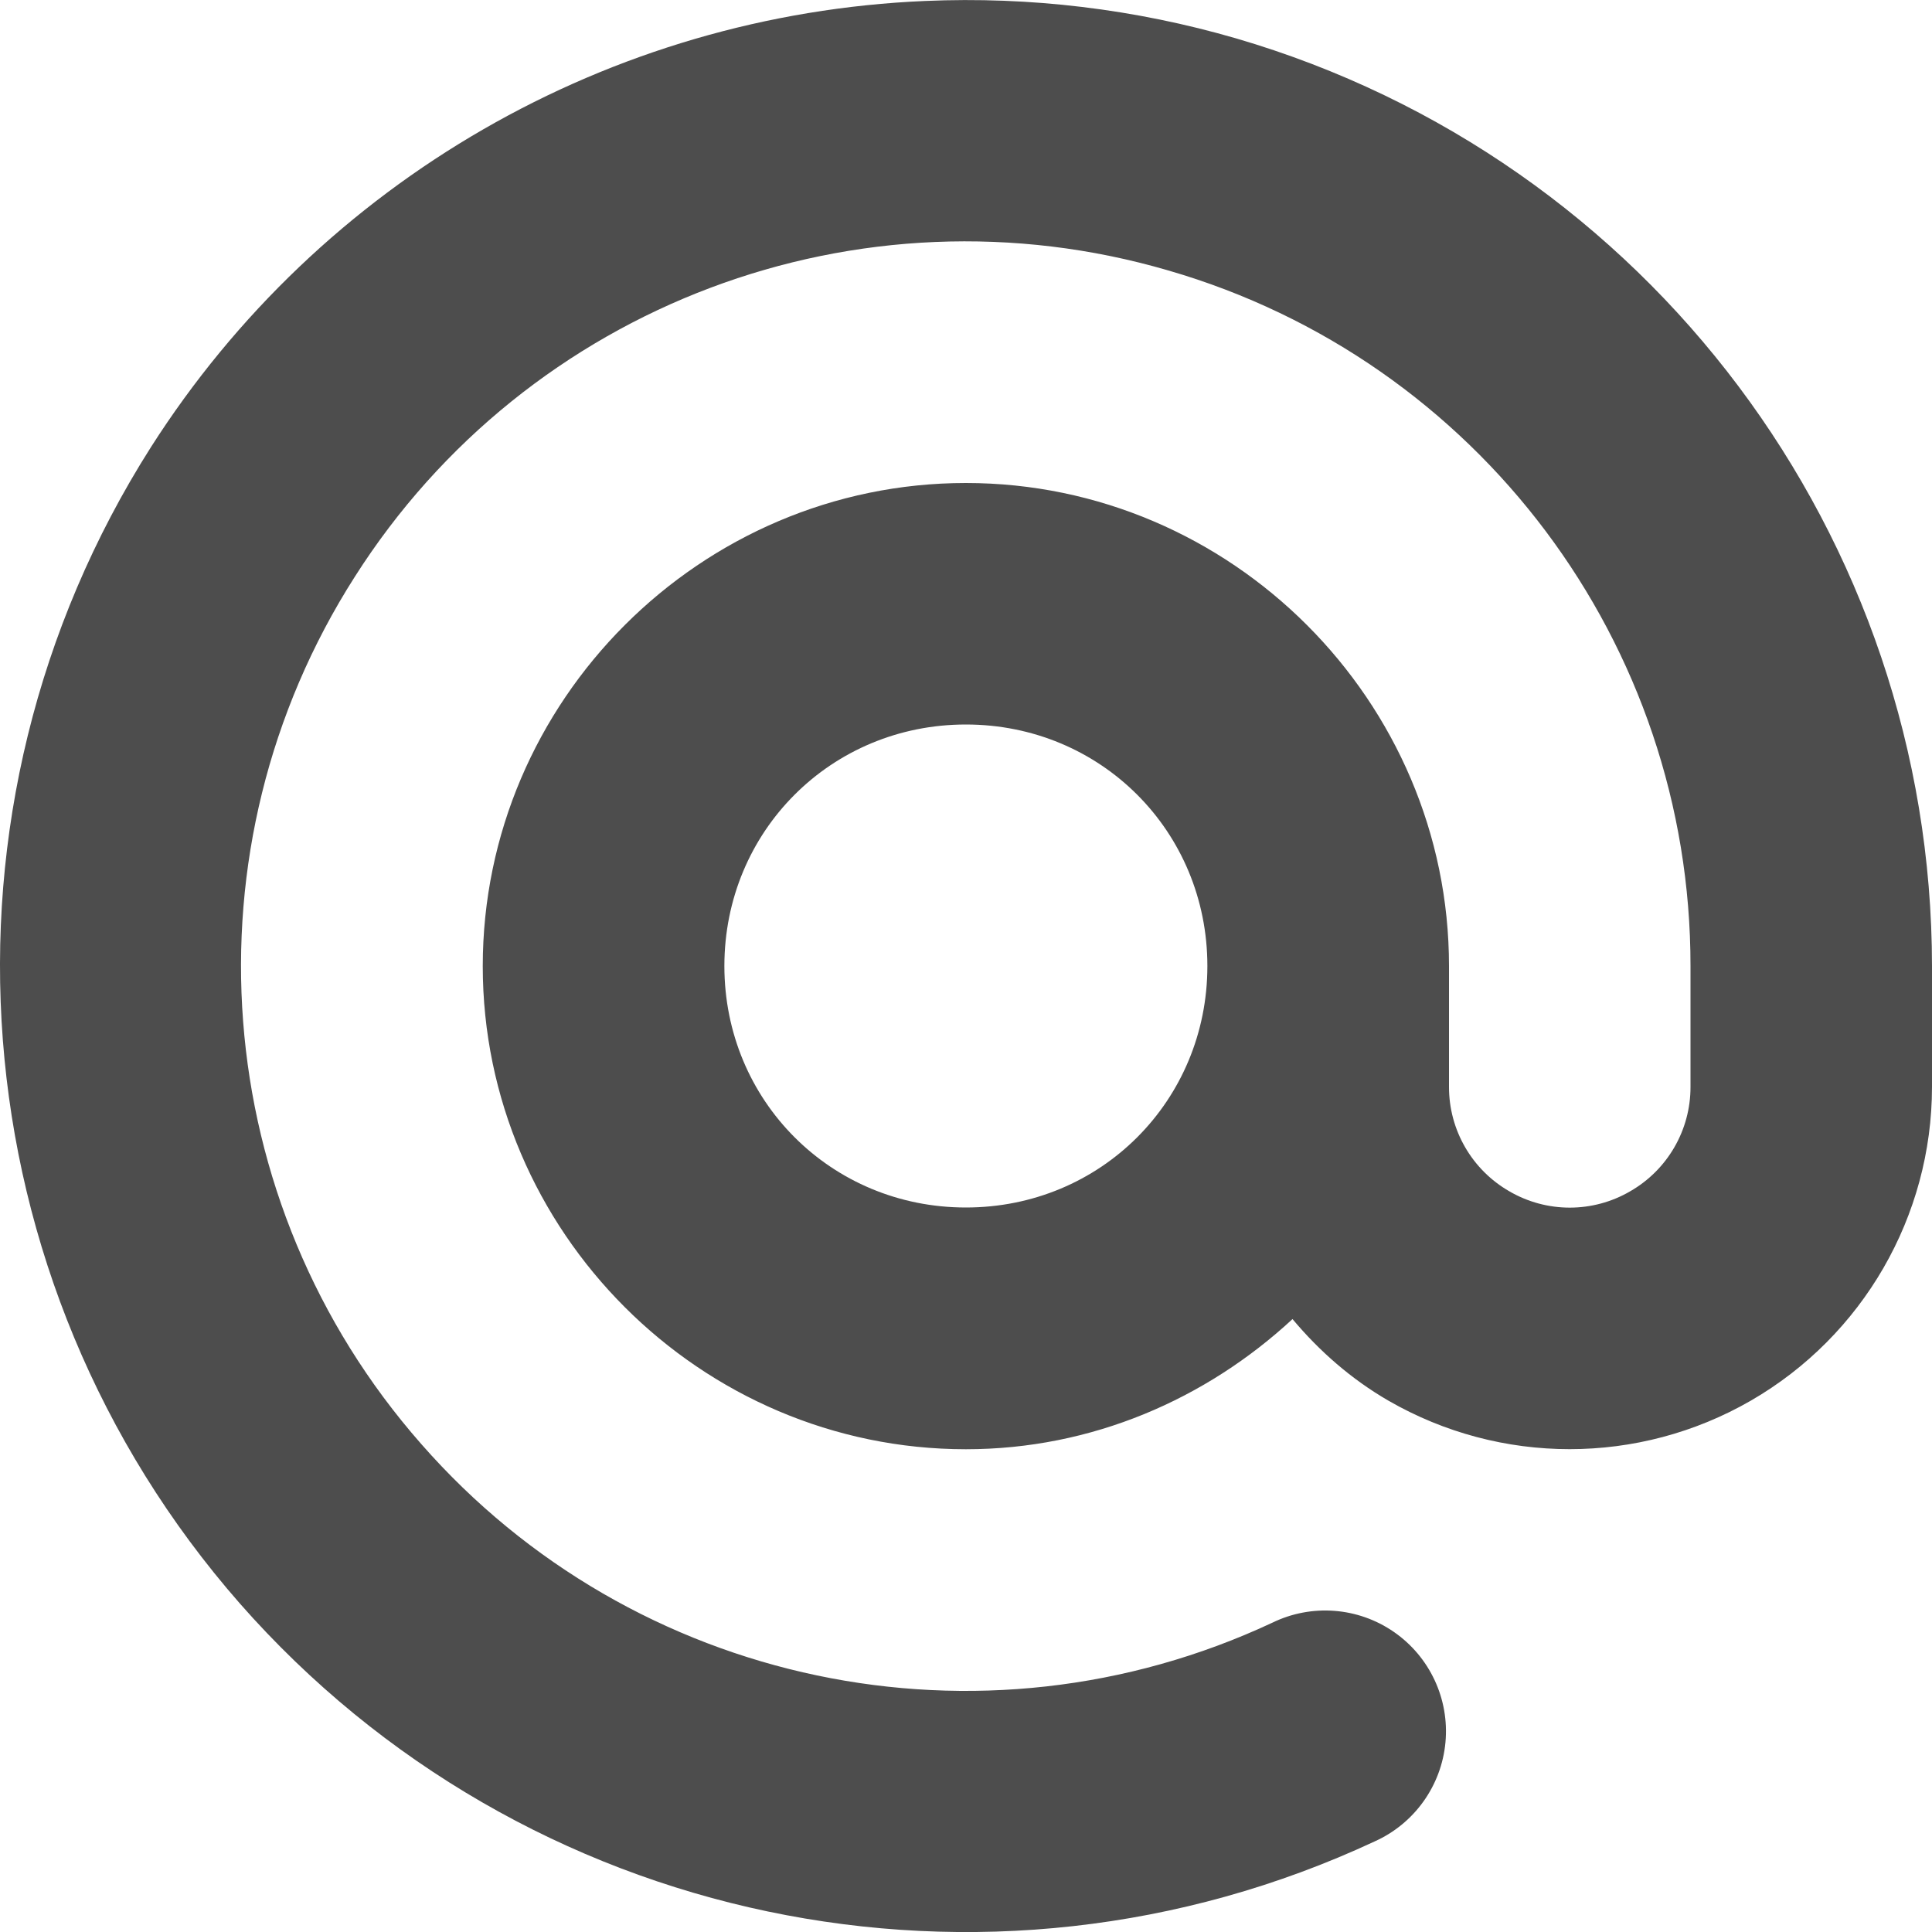
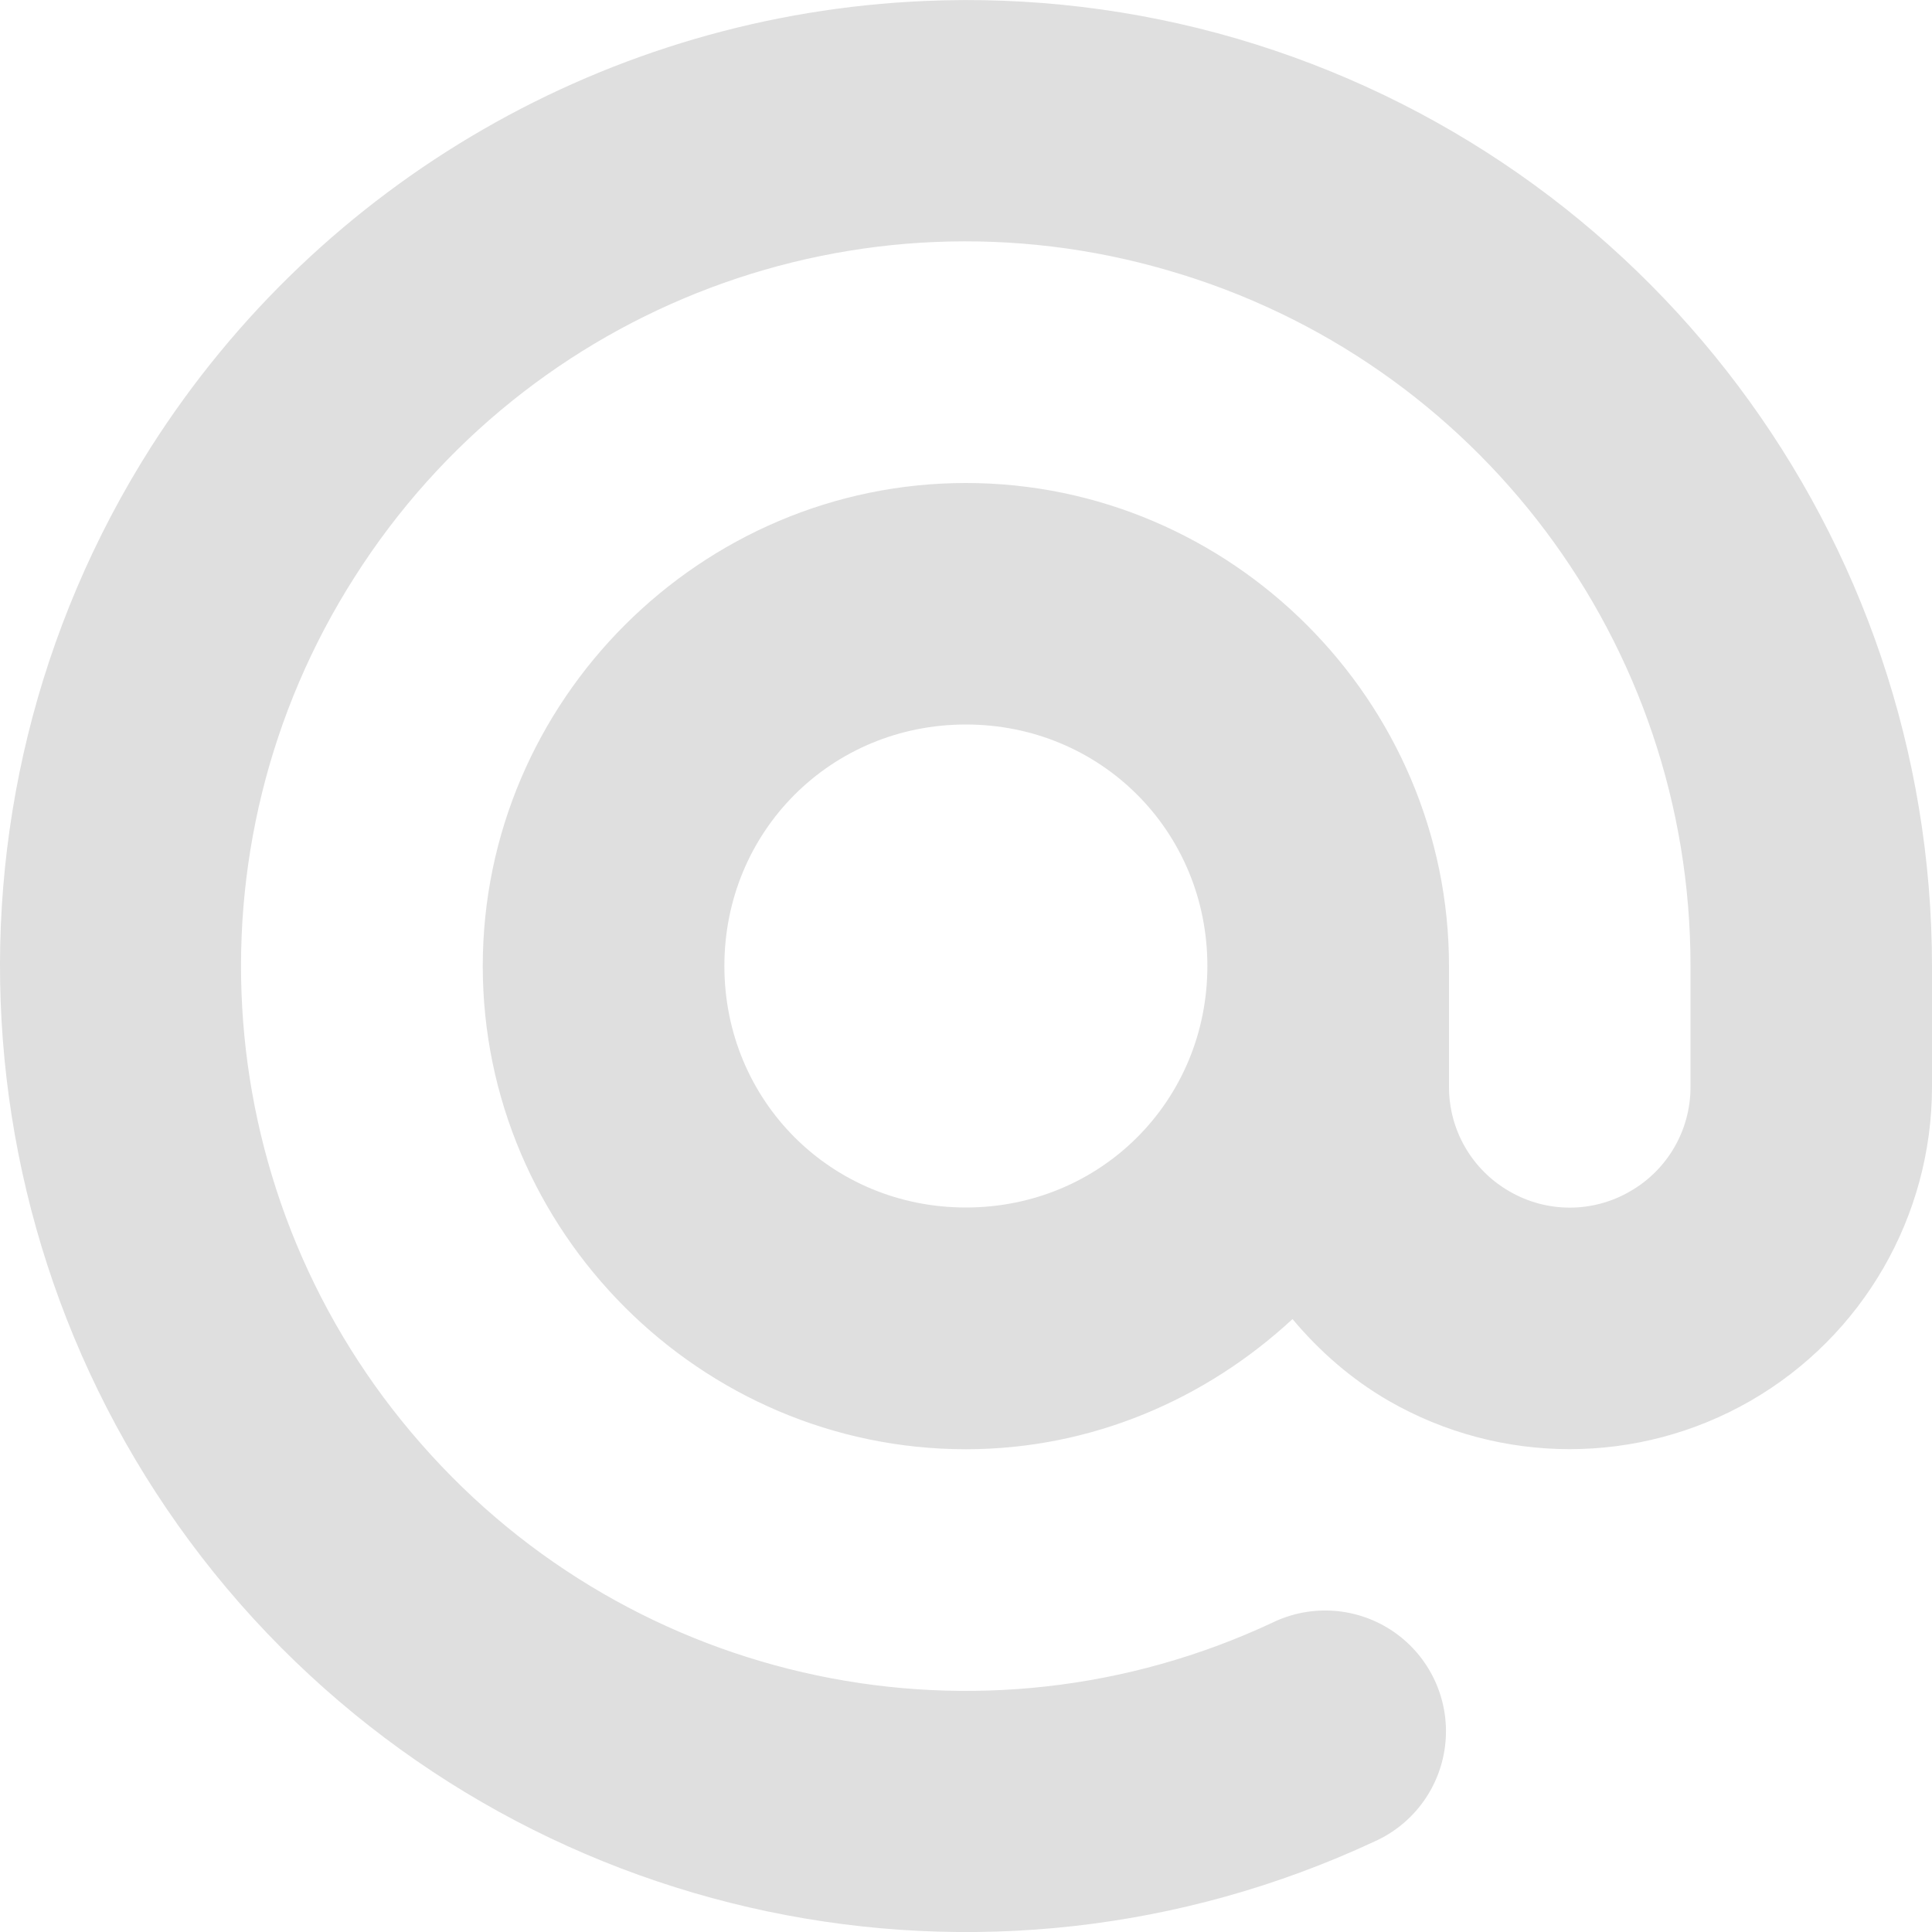
<svg xmlns="http://www.w3.org/2000/svg" width="16" height="16" version="1.1">
-   <path style="fill:#4d4d4d" d="M 7.661,0.008 A 8.008,8.008 0 0 0 1.25,3.703 8.01,8.01 0 0 0 1.986,13.279 8.007,8.007 0 0 0 11.384,15.25 1,1 0 1 0 10.538,13.438 5.994,5.994 0 0 1 3.488,11.958 5.991,5.991 0 0 1 2.938,4.777 5.991,5.991 0 0 1 9.676,2.24 a 5.992,5.992 0 0 1 4.324,5.761 1,1 0 0 0 0,0.041 v 0.959 a 0.994,0.994 0 0 1 -0.5,0.865 0.993,0.993 0 0 1 -1,0 0.995,0.995 0 0 1 -0.5,-0.865 V 8.001 c 0,-2.197 -1.803,-4.001 -4.001,-4.001 -2.197,0 -4.001,1.803 -4.001,4.001 0,2.197 1.803,4.001 4.001,4.001 1.044,0 1.99,-0.416 2.705,-1.078 0.222,0.265 0.487,0.498 0.795,0.676 a 3.004,3.004 0 0 0 3,0 A 3.003,3.003 0 0 0 16,9.001 V 8.001 A 8.009,8.009 0 0 0 10.237,0.318 7.984,7.984 0 0 0 7.661,0.008 Z M 7.999,6 c 1.117,0 2,0.884 2,2 0,1.116 -0.883,2 -2,2 -1.116,0 -2,-0.884 -2,-2 0,-1.116 0.884,-2 2,-2 z" />
+   <path style="fill:#dfdfdf" d="M 7.661,0.008 A 8.008,8.008 0 0 0 1.25,3.703 8.01,8.01 0 0 0 1.986,13.279 8.007,8.007 0 0 0 11.384,15.25 1,1 0 1 0 10.538,13.438 5.994,5.994 0 0 1 3.488,11.958 5.991,5.991 0 0 1 2.938,4.777 5.991,5.991 0 0 1 9.676,2.24 a 5.992,5.992 0 0 1 4.324,5.761 1,1 0 0 0 0,0.041 v 0.959 a 0.994,0.994 0 0 1 -0.5,0.865 0.993,0.993 0 0 1 -1,0 0.995,0.995 0 0 1 -0.5,-0.865 V 8.001 c 0,-2.197 -1.803,-4.001 -4.001,-4.001 -2.197,0 -4.001,1.803 -4.001,4.001 0,2.197 1.803,4.001 4.001,4.001 1.044,0 1.99,-0.416 2.705,-1.078 0.222,0.265 0.487,0.498 0.795,0.676 a 3.004,3.004 0 0 0 3,0 A 3.003,3.003 0 0 0 16,9.001 V 8.001 A 8.009,8.009 0 0 0 10.237,0.318 7.984,7.984 0 0 0 7.661,0.008 Z M 7.999,6 c 1.117,0 2,0.884 2,2 0,1.116 -0.883,2 -2,2 -1.116,0 -2,-0.884 -2,-2 0,-1.116 0.884,-2 2,-2 z" />
</svg>
